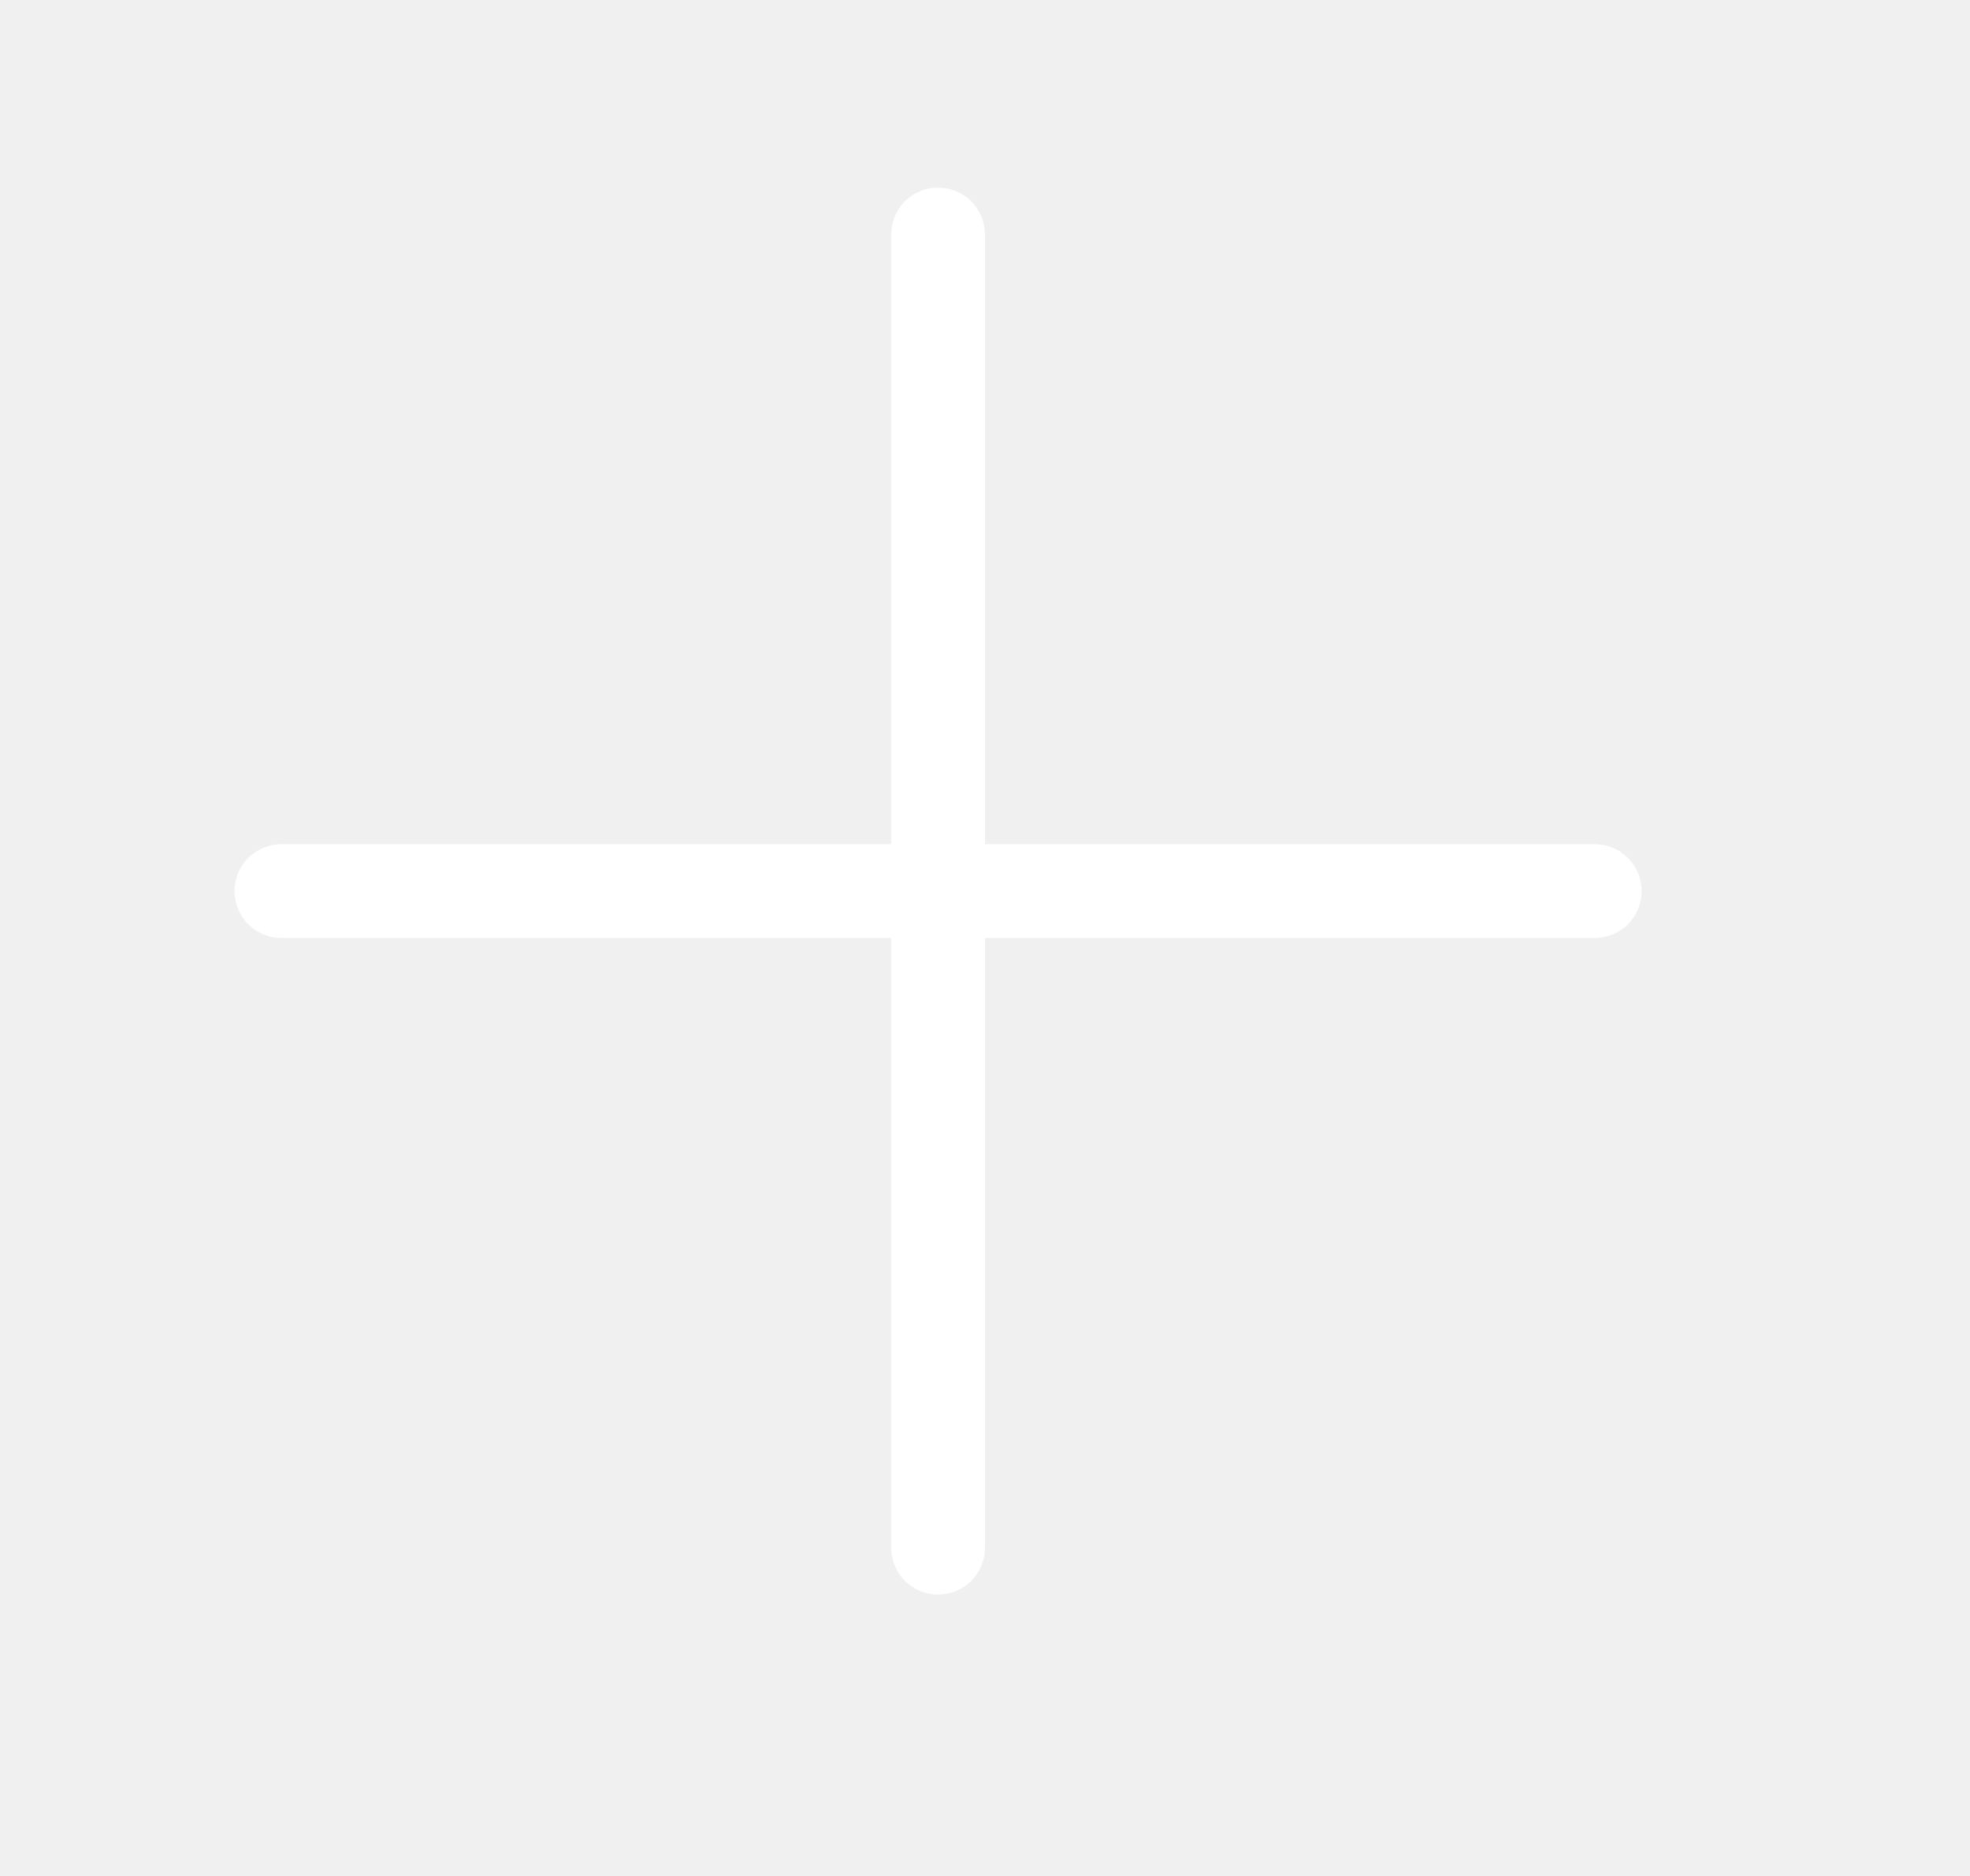
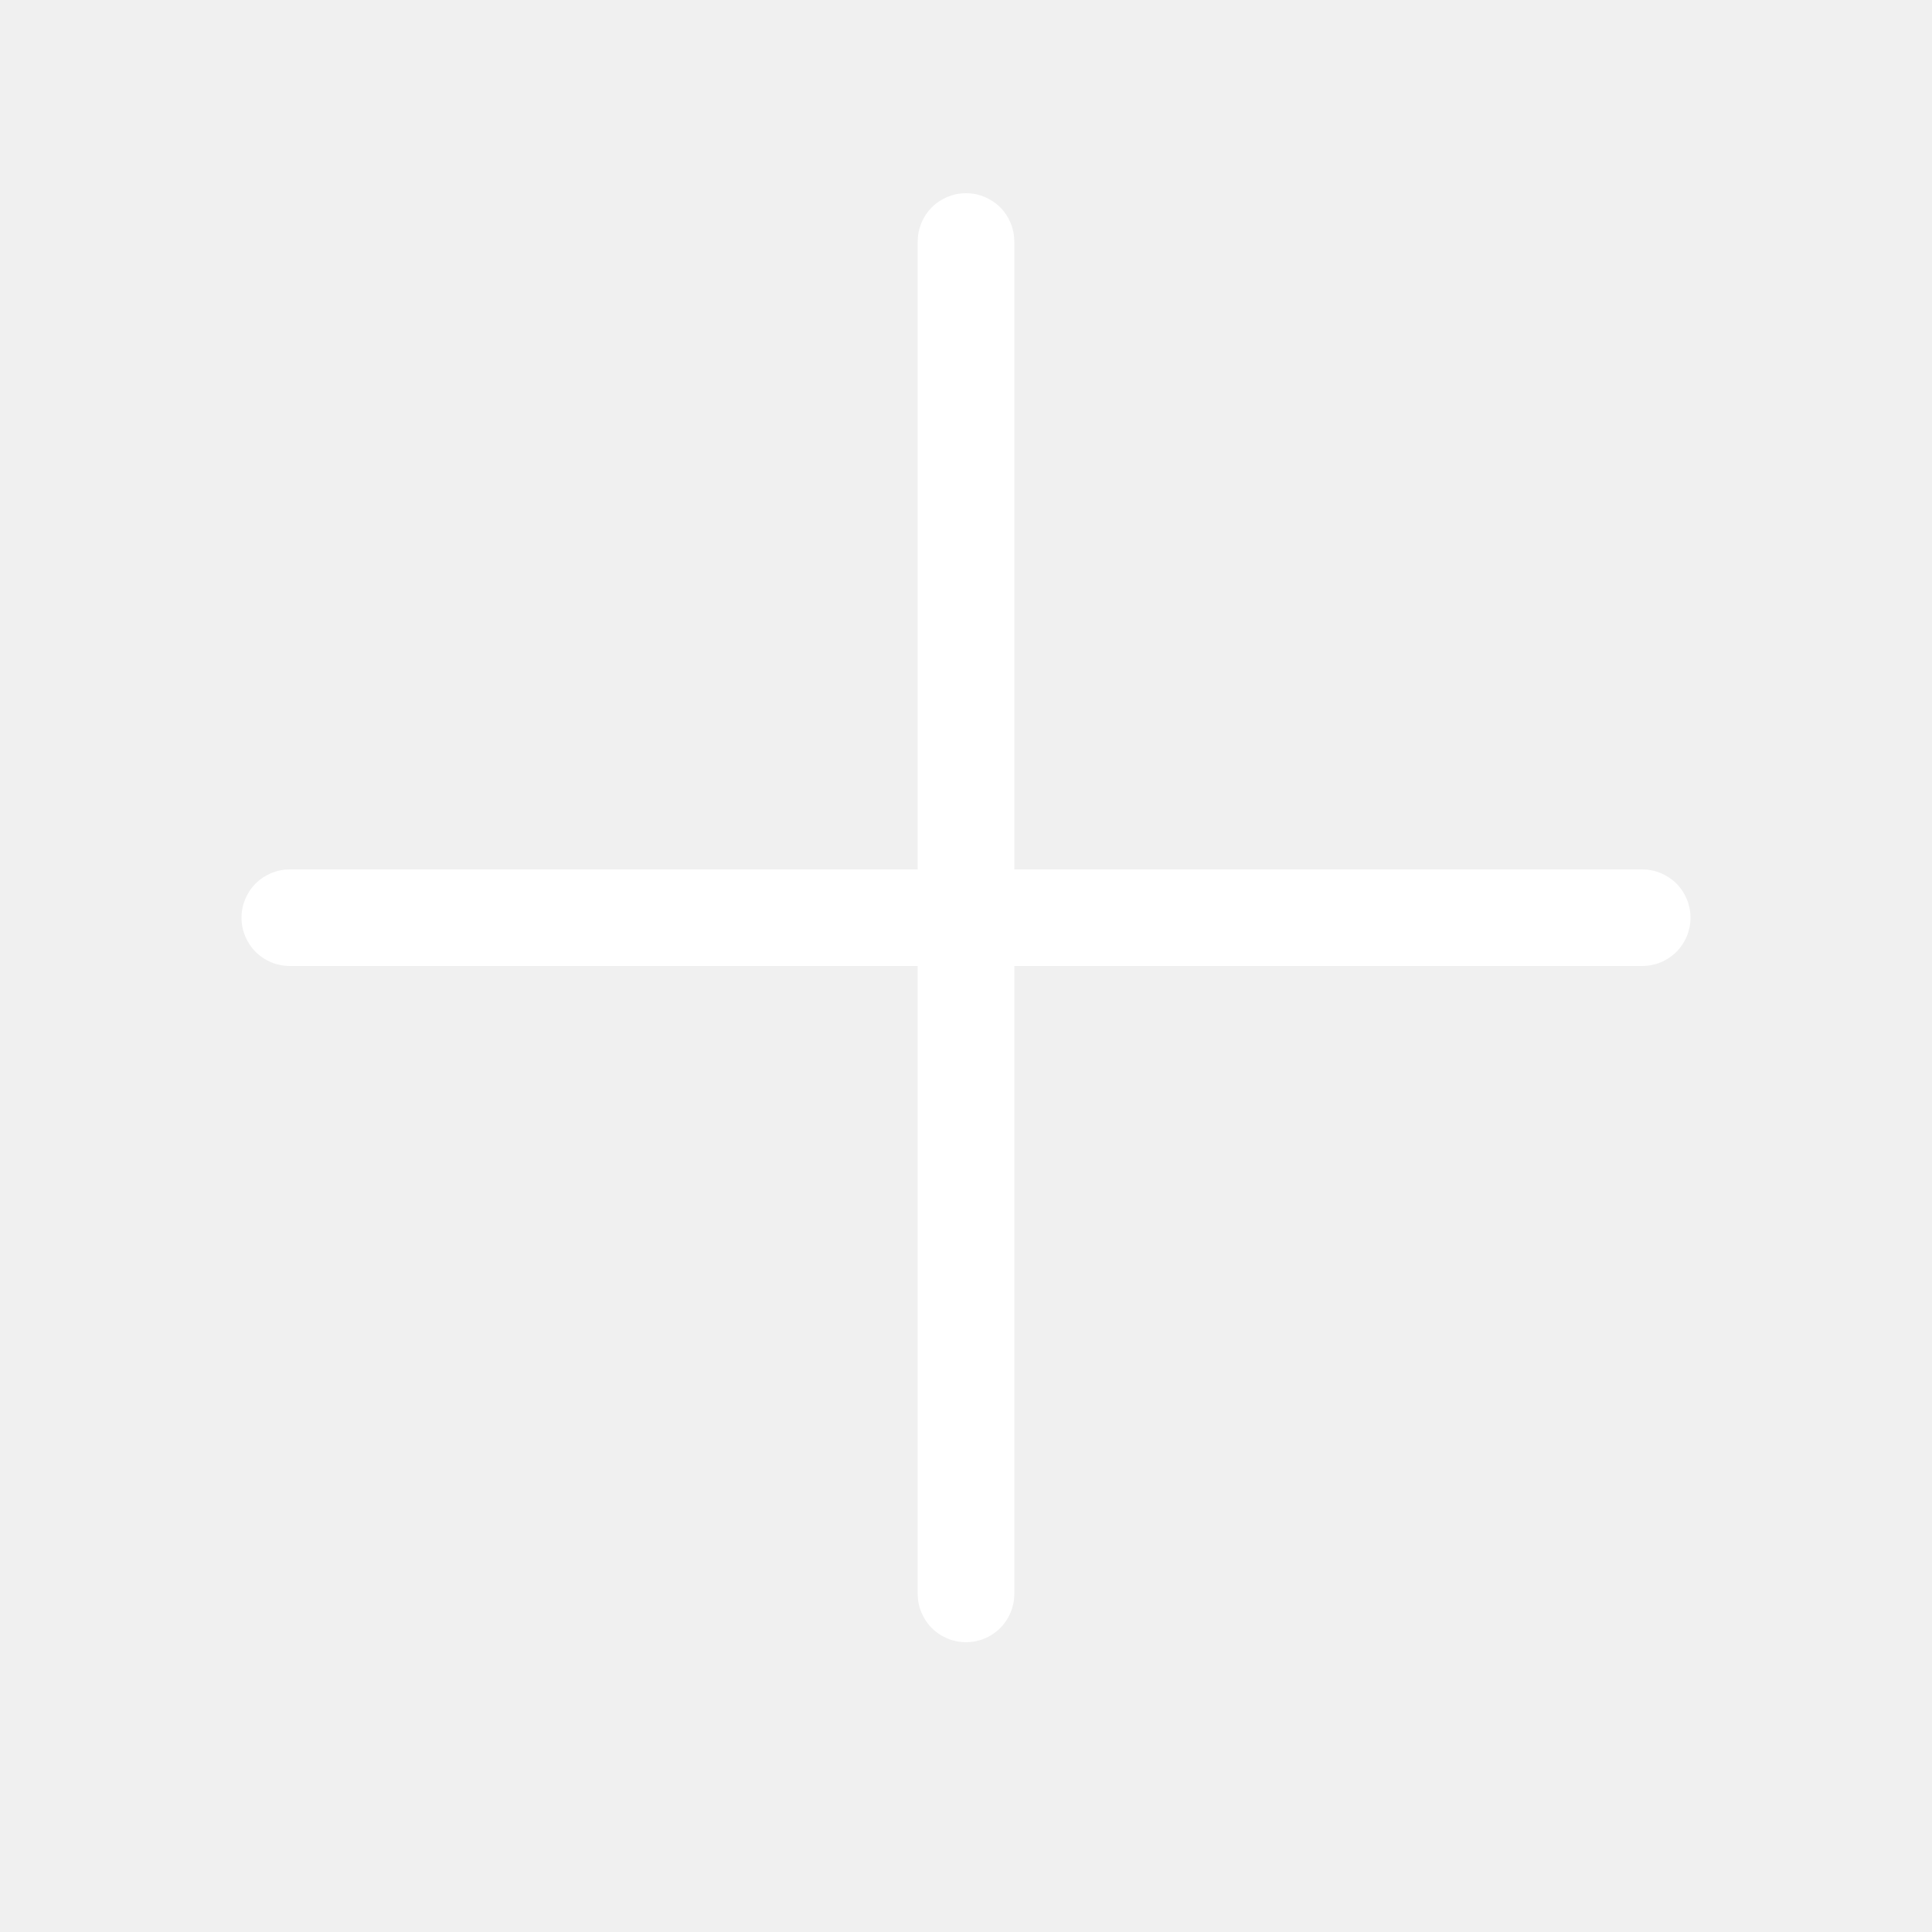
- <svg xmlns="http://www.w3.org/2000/svg" width="21" height="20" viewBox="0 0 21 20" fill="none">
+ <svg xmlns="http://www.w3.org/2000/svg" width="20" height="20" viewBox="0 0 20 20" fill="none">
  <g id="General/ico_plus_20_wh">
    <path id="Vector" d="M10.5 2.5C10.5 2.367 10.447 2.24 10.354 2.146C10.26 2.053 10.133 2 10 2C9.867 2 9.74 2.053 9.646 2.146C9.553 2.24 9.5 2.367 9.5 2.5V9H3C2.867 9 2.74 9.053 2.646 9.146C2.553 9.24 2.5 9.367 2.5 9.5C2.5 9.633 2.553 9.76 2.646 9.854C2.74 9.947 2.867 10 3 10H9.5V16.5C9.5 16.633 9.553 16.76 9.646 16.854C9.74 16.947 9.867 17 10 17C10.133 17 10.26 16.947 10.354 16.854C10.447 16.76 10.5 16.633 10.5 16.5V10H17C17.133 10 17.26 9.947 17.354 9.854C17.447 9.76 17.5 9.633 17.5 9.5C17.5 9.367 17.447 9.24 17.354 9.146C17.26 9.053 17.133 9 17 9H10.5V2.5Z" fill="white" />
  </g>
</svg>
